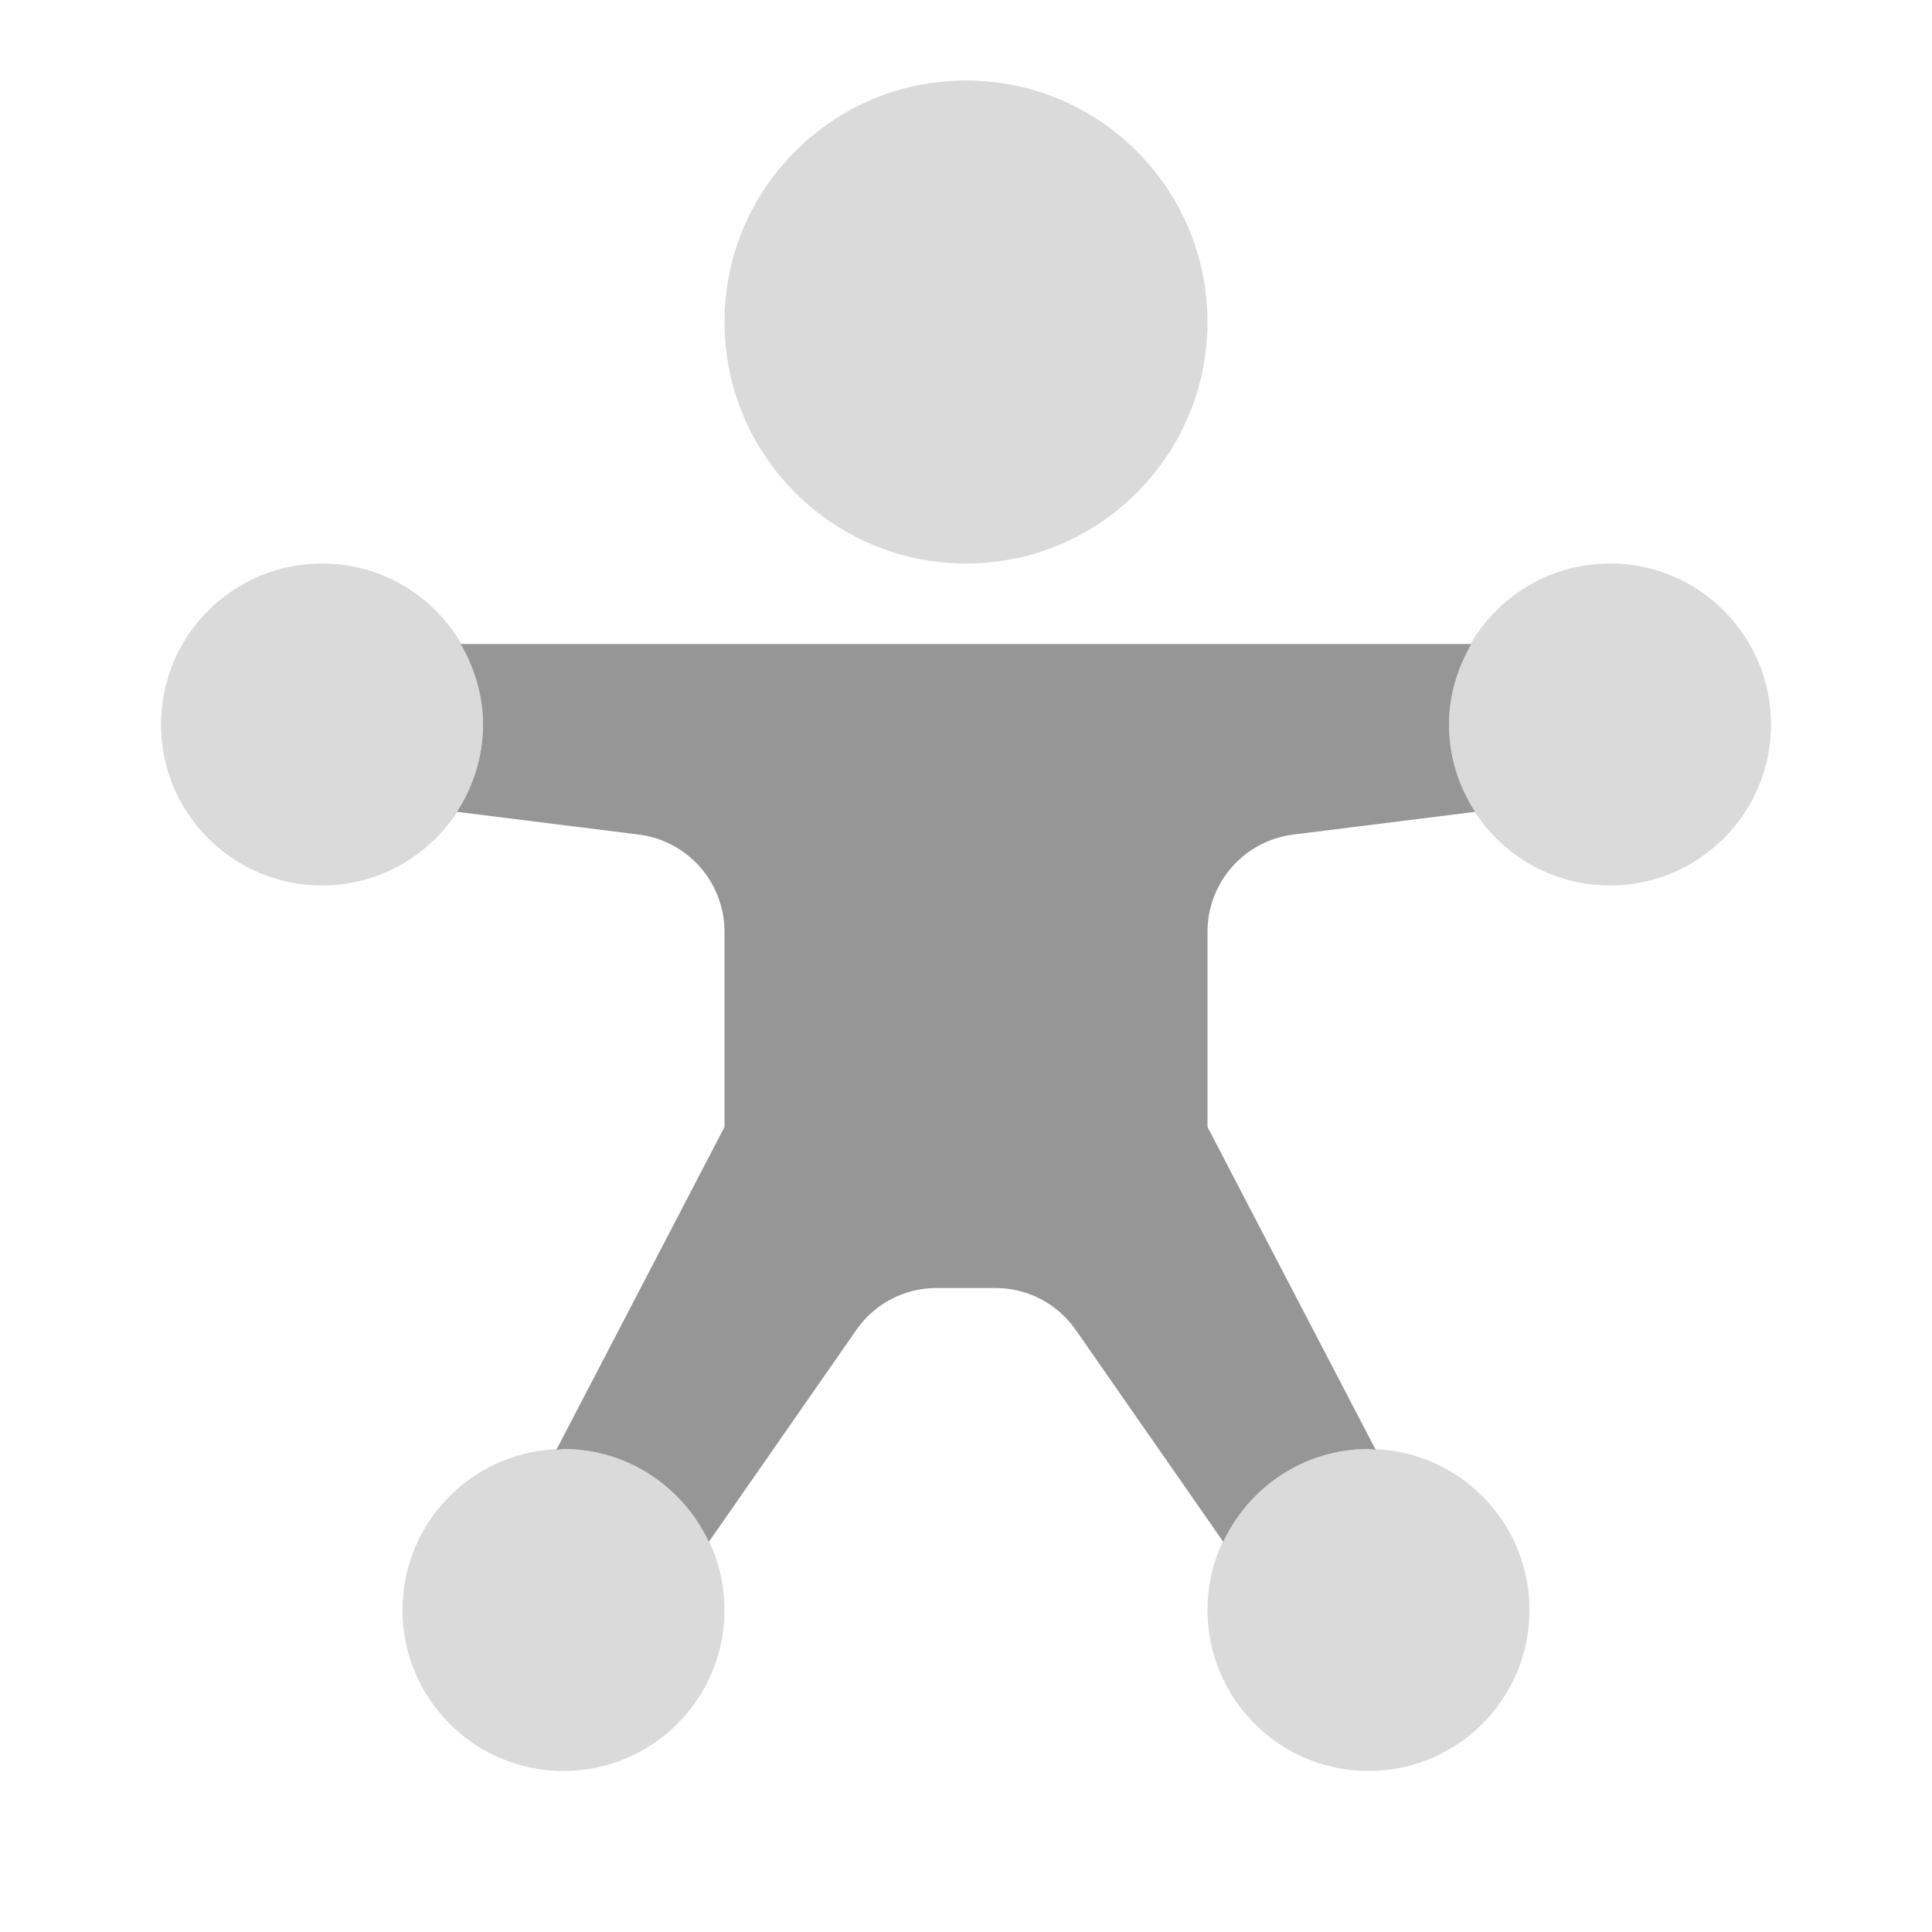
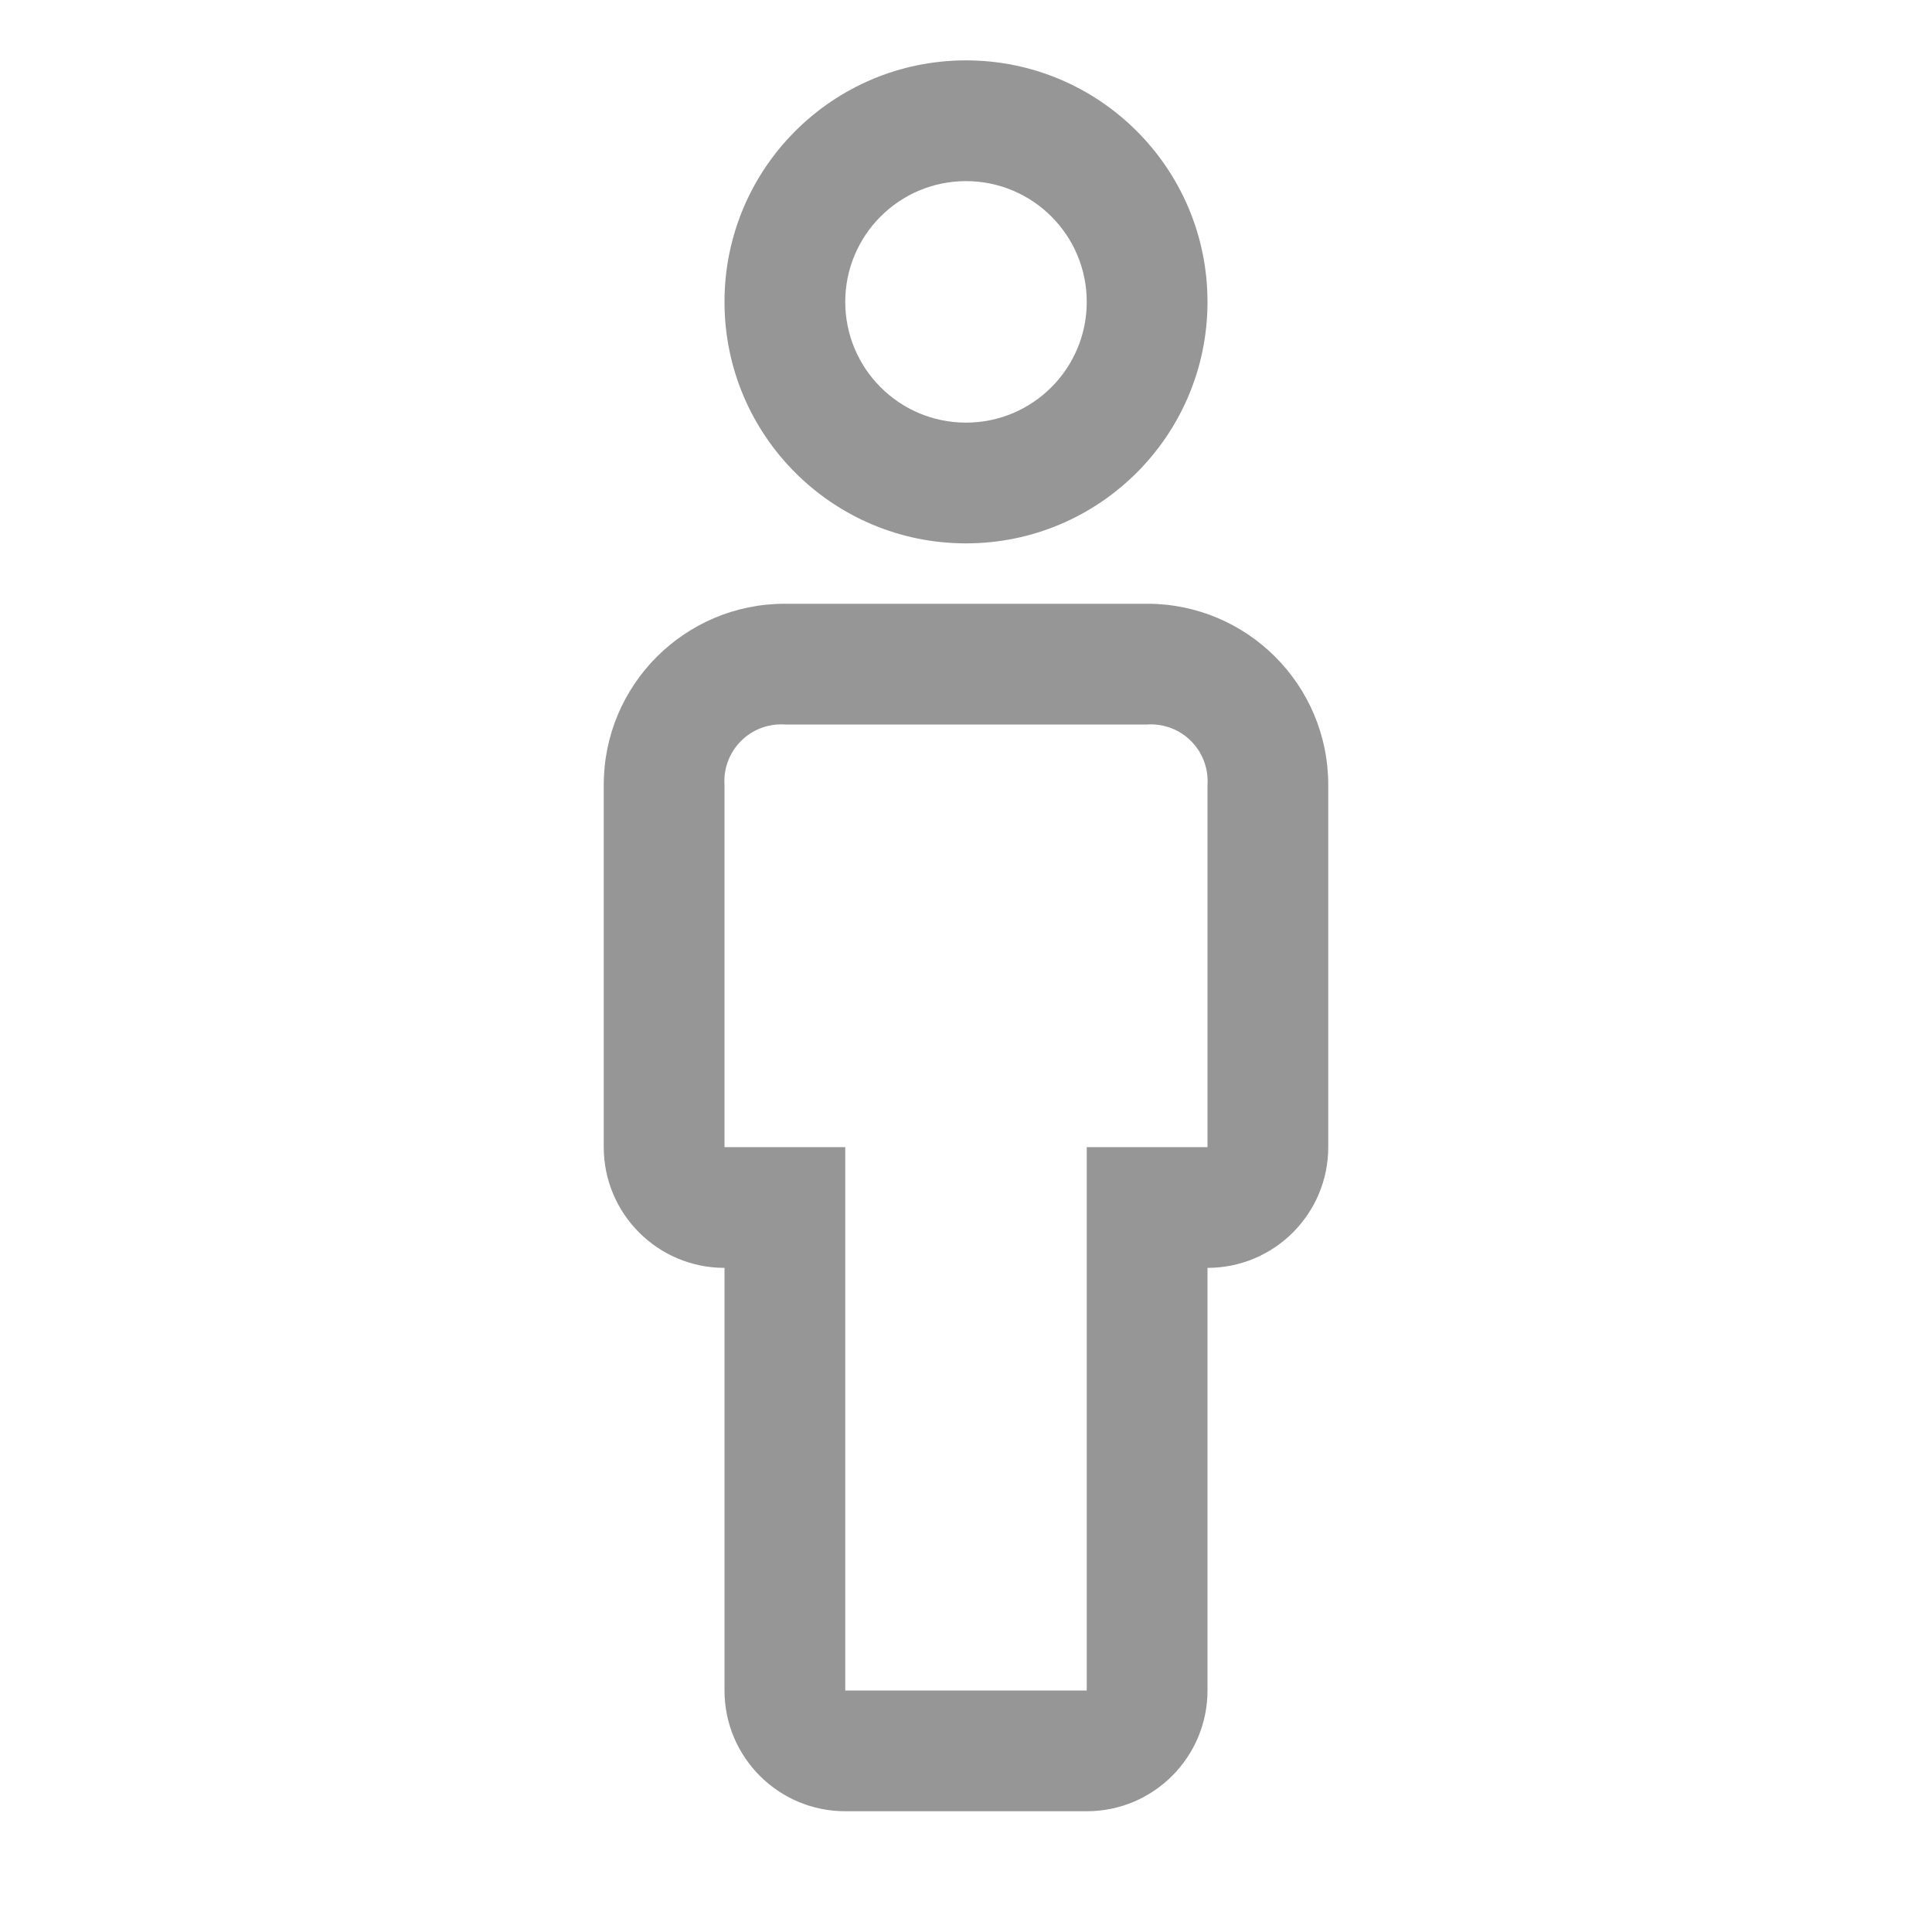
- <svg xmlns="http://www.w3.org/2000/svg" viewBox="0 0 24 24">
-   <circle cx="12" cy="4" r="3" opacity=".35" fill="#969696" />
-   <path d="M17,18c0.03,0,0.059,0.008,0.089,0.009L15,14v-2.425c0-0.614,0.457-1.132,1.067-1.208l2.257-0.282C18.121,9.772,18,9.401,18,9c0-0.366,0.106-0.705,0.277-1H5.723C5.894,8.295,6,8.634,6,9c0,0.401-0.121,0.772-0.323,1.085l2.257,0.282C8.543,10.443,9,10.961,9,11.575V14l-2.088,4.009C6.942,18.008,6.97,18,7,18c0.801,0,1.486,0.474,1.806,1.153l1.833-2.634C10.865,16.194,11.236,16,11.633,16h0.735c0.396,0,0.767,0.194,0.994,0.519l1.833,2.633C15.515,18.473,16.2,18,17,18z" fill="#969696" />
-   <circle cx="17" cy="20" r="2" opacity=".35" fill="#969696" />
-   <circle cx="7" cy="20" r="2" opacity=".35" fill="#969696" />
-   <circle cx="4" cy="9" r="2" opacity=".35" fill="#969696" />
-   <circle cx="20" cy="9" r="2" opacity=".35" fill="#969696" />
+ <svg xmlns="http://www.w3.org/2000/svg" width="24" height="24" viewBox="0 0 32 32">
+   <path fill="#969696" d="M18 30h-4a2 2 0 0 1-2-2v-7a2 2 0 0 1-2-2v-6a3 3 0 0 1 3-3h6a3 3 0 0 1 3 3v6a2 2 0 0 1-2 2v7a2 2 0 0 1-2 2m-5-18a.94.94 0 0 0-1 1v6h2v9h4v-9h2v-6a.94.94 0 0 0-1-1Zm3-3a4 4 0 1 1 4-4a4 4 0 0 1-4 4m0-6a2 2 0 1 0 2 2a2 2 0 0 0-2-2" />
</svg>
